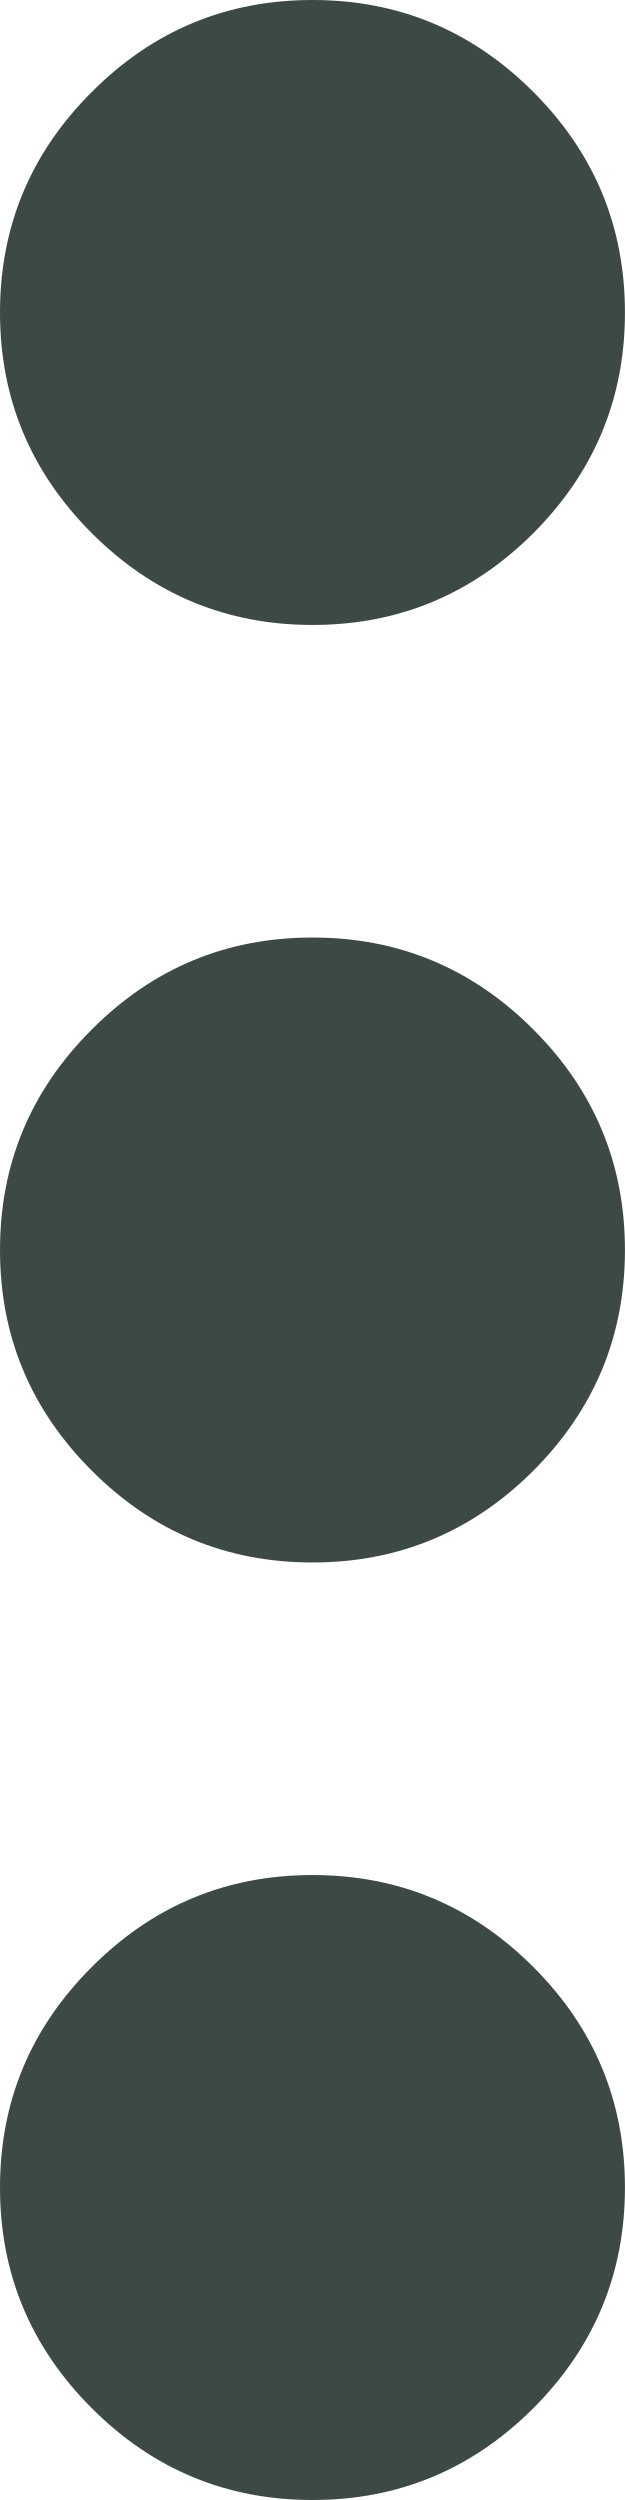
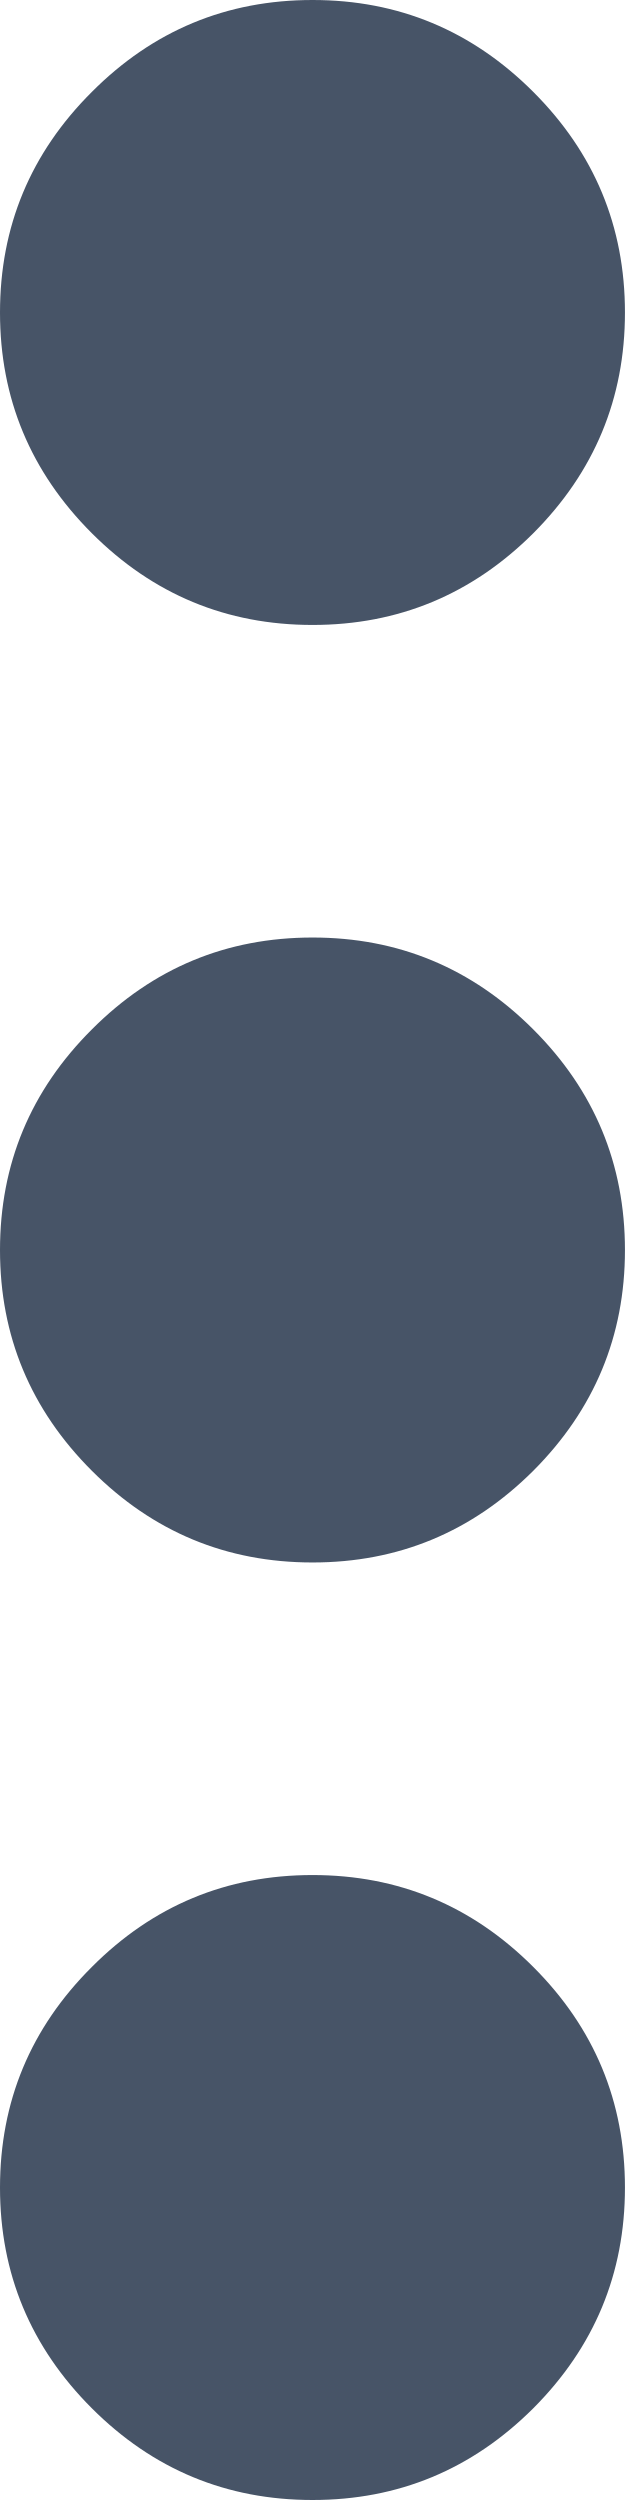
<svg xmlns="http://www.w3.org/2000/svg" preserveAspectRatio="none" overflow="visible" style="display: block;" width="3.333" height="13.333" viewBox="0 0 3.333 13.333" fill="none">
  <g id="Container">
-     <path id="Icon" d="M1.667 13.333C1.208 13.333 0.816 13.17 0.49 12.844C0.163 12.517 0 12.125 0 11.667C0 11.208 0.163 10.816 0.49 10.49C0.816 10.163 1.208 10 1.667 10C2.125 10 2.517 10.163 2.844 10.49C3.17 10.816 3.333 11.208 3.333 11.667C3.333 12.125 3.17 12.517 2.844 12.844C2.517 13.17 2.125 13.333 1.667 13.333V13.333M1.667 8.333C1.208 8.333 0.816 8.17 0.49 7.844C0.163 7.517 0 7.125 0 6.667C0 6.208 0.163 5.816 0.49 5.49C0.816 5.163 1.208 5 1.667 5C2.125 5 2.517 5.163 2.844 5.49C3.17 5.816 3.333 6.208 3.333 6.667C3.333 7.125 3.17 7.517 2.844 7.844C2.517 8.17 2.125 8.333 1.667 8.333V8.333M1.667 3.333C1.208 3.333 0.816 3.17 0.49 2.844C0.163 2.517 0 2.125 0 1.667C0 1.208 0.163 0.816 0.49 0.49C0.816 0.163 1.208 0 1.667 0C2.125 0 2.517 0.163 2.844 0.49C3.17 0.816 3.333 1.208 3.333 1.667C3.333 2.125 3.17 2.517 2.844 2.844C2.517 3.17 2.125 3.333 1.667 3.333V3.333" fill="#3D4947" />
+     <path id="Icon" d="M1.667 13.333C1.208 13.333 0.816 13.17 0.49 12.844C0.163 12.517 0 12.125 0 11.667C0 11.208 0.163 10.816 0.49 10.49C0.816 10.163 1.208 10 1.667 10C2.125 10 2.517 10.163 2.844 10.49C3.17 10.816 3.333 11.208 3.333 11.667C3.333 12.125 3.17 12.517 2.844 12.844C2.517 13.17 2.125 13.333 1.667 13.333V13.333M1.667 8.333C1.208 8.333 0.816 8.17 0.49 7.844C0.163 7.517 0 7.125 0 6.667C0 6.208 0.163 5.816 0.49 5.49C0.816 5.163 1.208 5 1.667 5C2.125 5 2.517 5.163 2.844 5.49C3.17 5.816 3.333 6.208 3.333 6.667C3.333 7.125 3.17 7.517 2.844 7.844C2.517 8.17 2.125 8.333 1.667 8.333V8.333M1.667 3.333C1.208 3.333 0.816 3.17 0.49 2.844C0.163 2.517 0 2.125 0 1.667C0 1.208 0.163 0.816 0.49 0.49C0.816 0.163 1.208 0 1.667 0C2.125 0 2.517 0.163 2.844 0.49C3.17 0.816 3.333 1.208 3.333 1.667C3.333 2.125 3.17 2.517 2.844 2.844C2.517 3.17 2.125 3.333 1.667 3.333V3.333" fill="#475467" />
  </g>
</svg>
